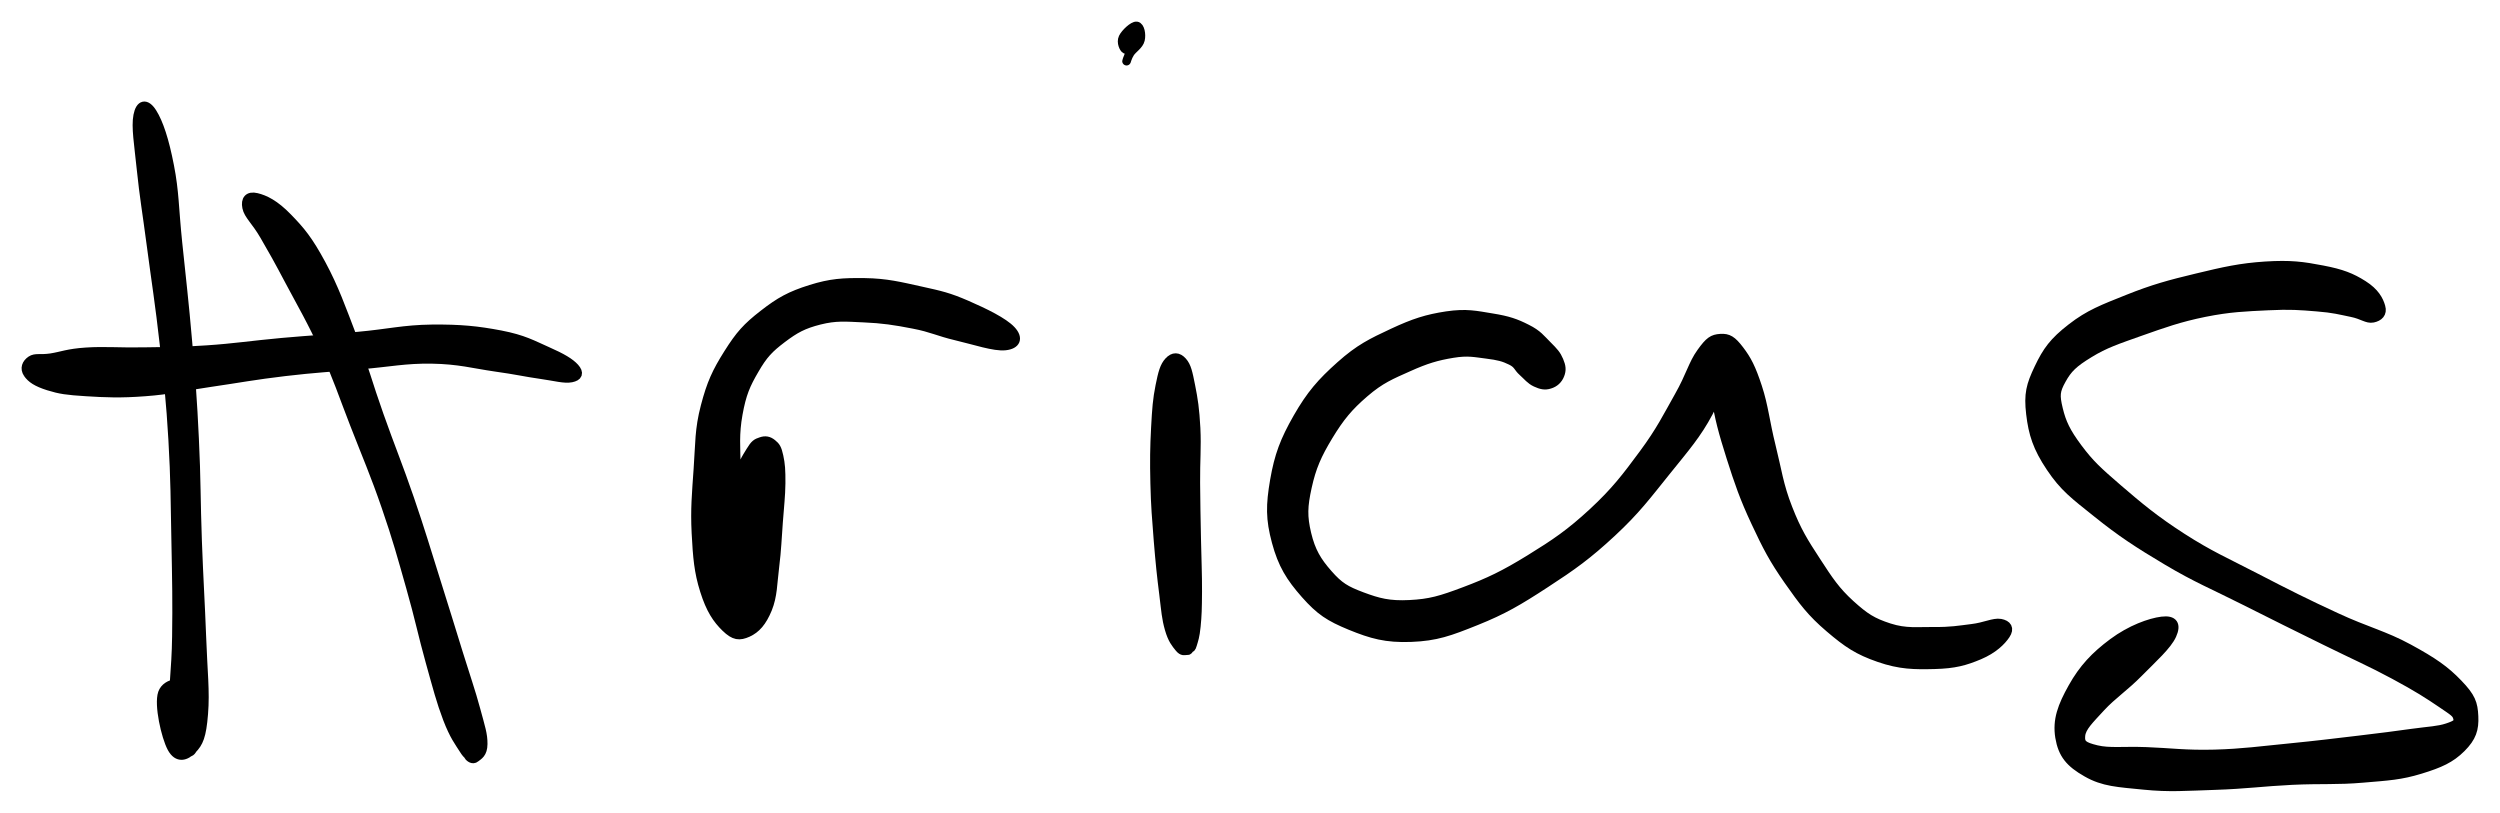
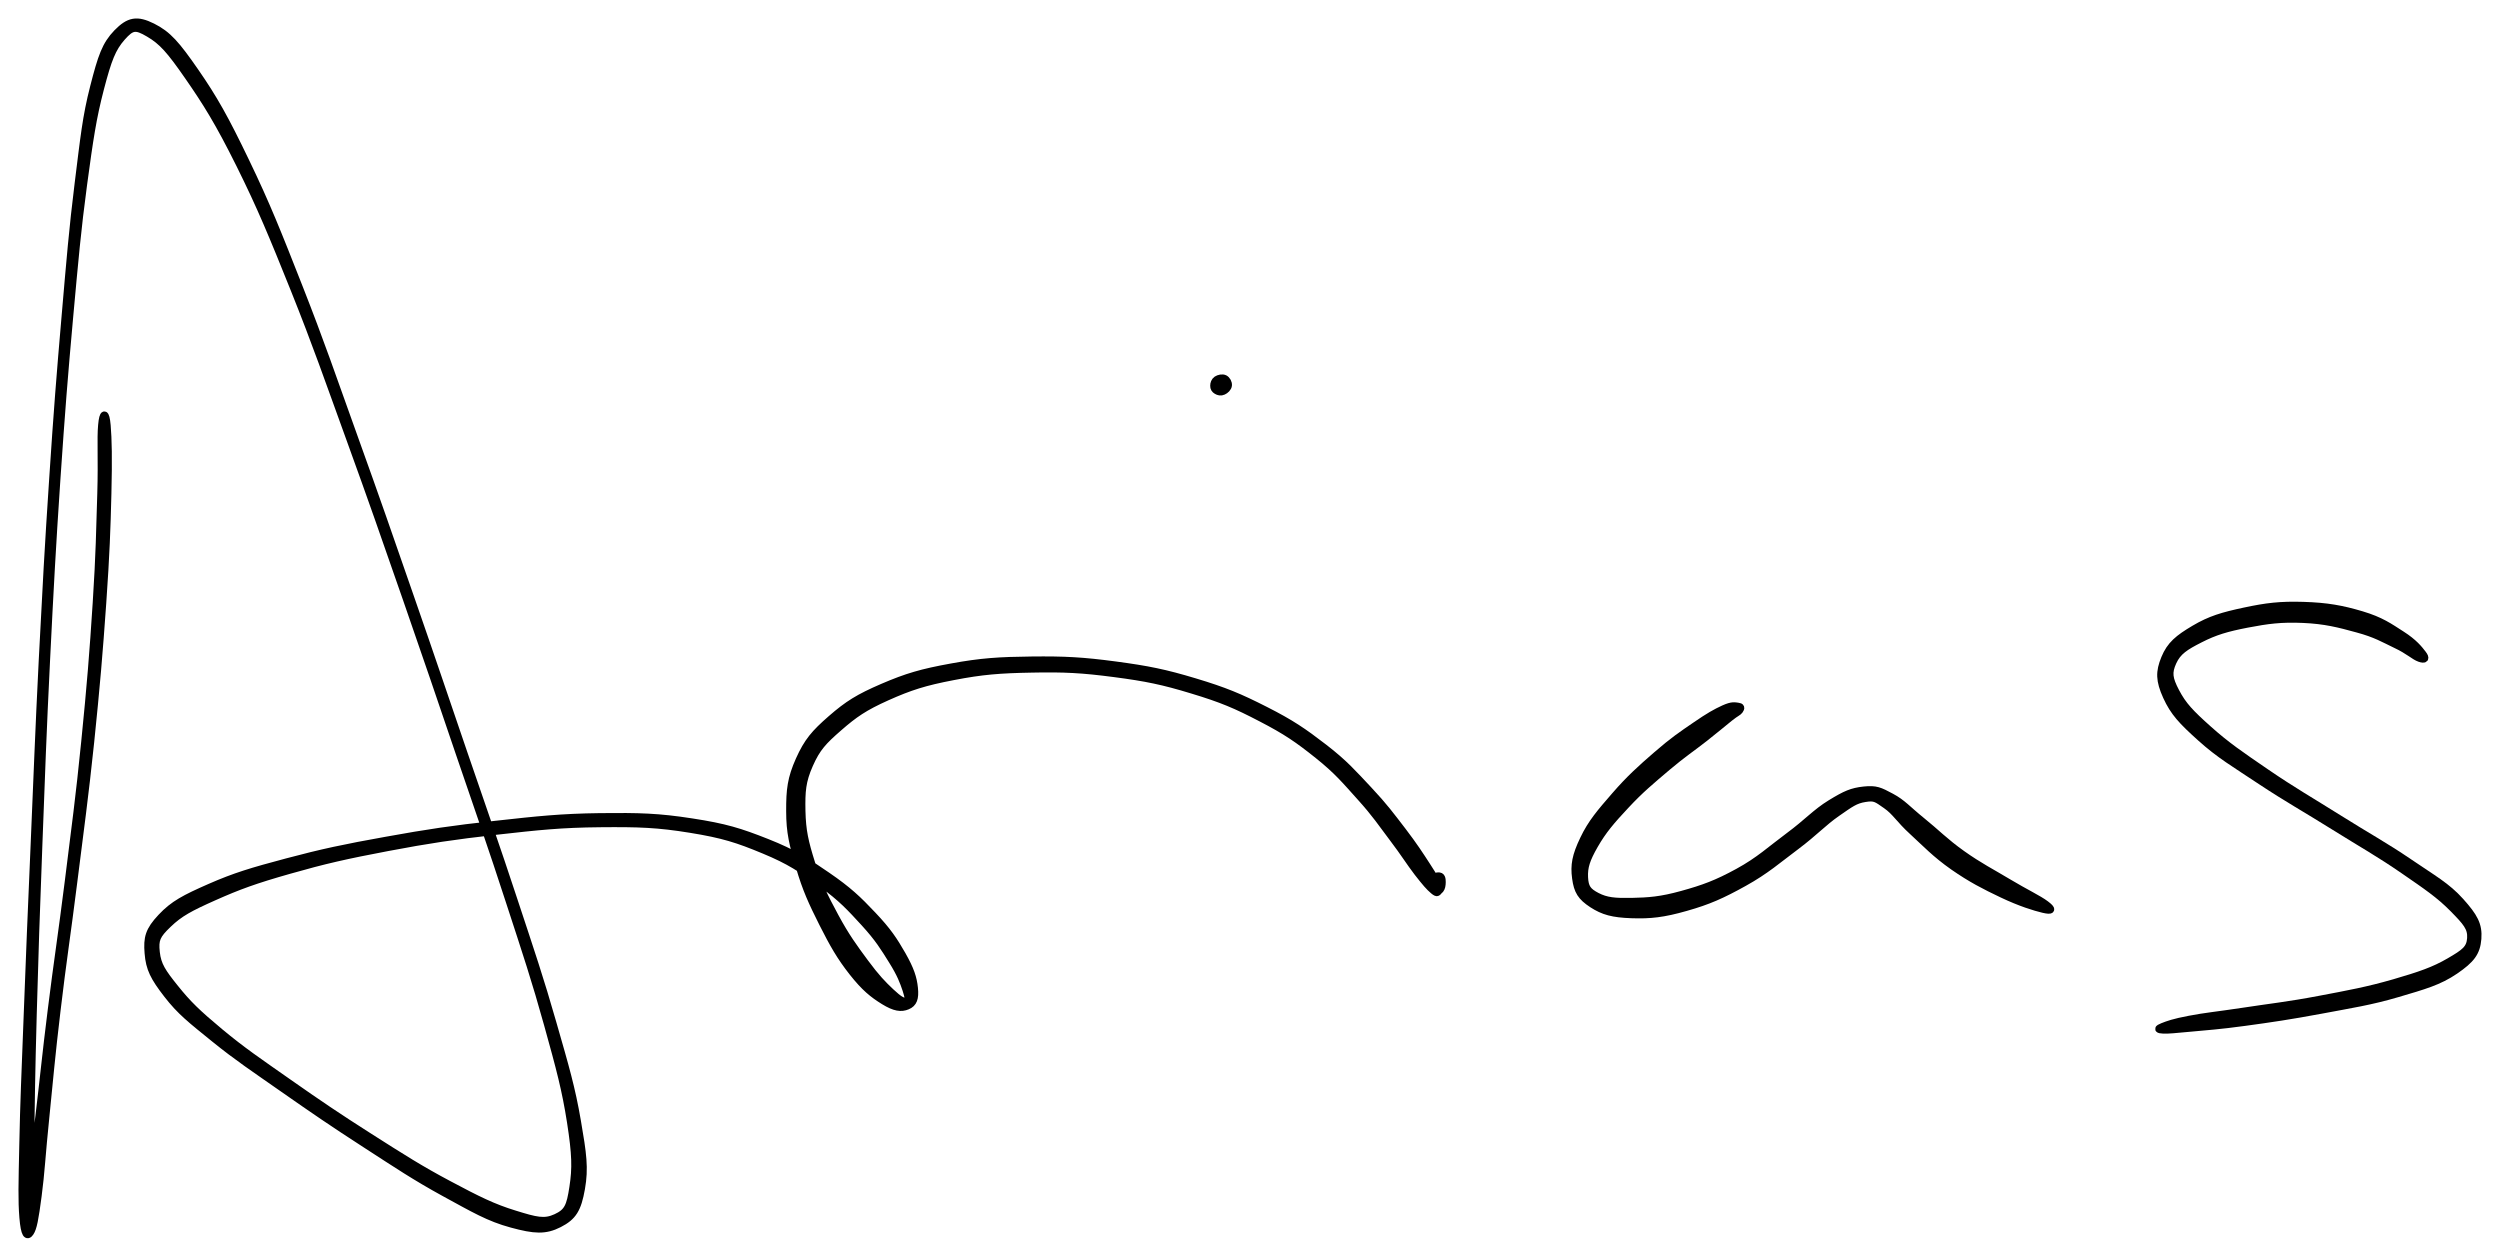
- <svg xmlns="http://www.w3.org/2000/svg" id="canvas" viewBox="308.941 180.678 289.489 94.111">
-   <path d="M 324.89,194.05 C 324.63 195.38, 324.98 197.37, 325.29 200.39 C 325.60 203.40, 325.91 205.11, 326.44 209.13 C 326.97 213.15, 327.43 215.99, 327.93 220.48 C 328.43 224.97, 328.67 227.01, 328.94 231.60 C 329.21 236.19, 329.20 238.86, 329.29 243.42 C 329.38 247.98, 329.43 250.42, 329.37 254.40 C 329.32 258.38, 328.89 260.72, 329.02 263.29 C 329.15 265.87, 329.55 266.56, 330.03 267.26 C 330.51 267.97, 331.21 268.15, 331.43 266.81 C 331.65 265.48, 331.87 261.75, 331.13 260.58 C 330.40 259.40, 328.21 259.60, 327.74 260.94 C 327.28 262.28, 328.11 265.98, 328.81 267.28 C 329.51 268.59, 330.48 268.26, 331.22 267.47 C 331.97 266.69, 332.32 265.97, 332.53 263.35 C 332.75 260.73, 332.45 258.37, 332.31 254.37 C 332.16 250.37, 331.99 247.93, 331.82 243.35 C 331.65 238.77, 331.70 236.09, 331.47 231.46 C 331.25 226.84, 331.08 224.75, 330.69 220.21 C 330.30 215.67, 329.96 212.83, 329.54 208.77 C 329.12 204.70, 329.18 202.91, 328.59 199.90 C 328.01 196.89, 327.34 194.89, 326.60 193.72 C 325.86 192.55, 325.15 192.71, 324.89 194.05" style="stroke: black; fill: black;" />
-   <path d="M 337.50,204.70 C 337.67 205.58, 338.54 206.25, 339.53 207.96 C 340.52 209.67, 341.05 210.59, 342.45 213.24 C 343.86 215.90, 345.05 217.90, 346.55 221.22 C 348.06 224.53, 348.56 226.19, 349.97 229.81 C 351.38 233.44, 352.32 235.57, 353.62 239.35 C 354.92 243.12, 355.45 245.10, 356.47 248.69 C 357.49 252.27, 357.87 254.24, 358.72 257.28 C 359.57 260.32, 359.96 261.86, 360.73 263.89 C 361.51 265.92, 362.06 266.58, 362.60 267.44 C 363.14 268.31, 363.26 268.11, 363.43 268.20 C 363.61 268.28, 363.52 267.85, 363.48 267.86 C 363.43 267.87, 363.09 268.14, 363.20 268.26 C 363.31 268.38, 363.67 268.74, 364.01 268.45 C 364.35 268.17, 364.88 267.96, 364.89 266.83 C 364.90 265.70, 364.62 264.92, 364.05 262.81 C 363.48 260.70, 362.97 259.30, 362.04 256.30 C 361.11 253.30, 360.53 251.39, 359.40 247.81 C 358.27 244.23, 357.69 242.22, 356.38 238.40 C 355.07 234.59, 354.17 232.45, 352.86 228.74 C 351.54 225.03, 351.16 223.35, 349.82 219.86 C 348.48 216.36, 347.68 214.06, 346.17 211.26 C 344.66 208.46, 343.77 207.40, 342.27 205.86 C 340.77 204.31, 339.61 203.76, 338.65 203.53 C 337.70 203.30, 337.32 203.81, 337.50 204.70" style="stroke: black; fill: black;" />
-   <path d="M 312.14,223.93 C 312.55 224.53, 313.19 224.96, 314.55 225.39 C 315.90 225.81, 316.68 225.92, 318.92 226.06 C 321.16 226.20, 322.88 226.28, 325.75 226.06 C 328.61 225.85, 330.02 225.46, 333.26 224.99 C 336.50 224.52, 338.45 224.14, 341.93 223.73 C 345.42 223.32, 347.28 223.23, 350.69 222.94 C 354.09 222.66, 355.84 222.24, 358.96 222.29 C 362.08 222.34, 363.77 222.84, 366.28 223.20 C 368.79 223.55, 369.75 223.80, 371.52 224.05 C 373.28 224.30, 374.30 224.61, 375.10 224.45 C 375.90 224.29, 376.07 223.88, 375.51 223.25 C 374.95 222.63, 374.03 222.09, 372.31 221.33 C 370.59 220.57, 369.58 219.96, 366.91 219.44 C 364.24 218.93, 362.27 218.73, 358.97 218.76 C 355.67 218.80, 353.87 219.29, 350.40 219.60 C 346.92 219.91, 345.09 220.00, 341.58 220.31 C 338.07 220.63, 336.07 220.96, 332.86 221.17 C 329.65 221.39, 328.32 221.35, 325.53 221.40 C 322.74 221.45, 321.05 221.28, 318.92 221.42 C 316.78 221.56, 316.12 221.90, 314.84 222.10 C 313.56 222.29, 313.06 222.03, 312.52 222.39 C 311.98 222.76, 311.74 223.33, 312.14 223.93" style="stroke: black; fill: black;" />
-   <path d="M 397.05,231.80 C 396.54 231.97, 396.33 232.07, 395.82 232.92 C 395.30 233.77, 394.82 234.47, 394.46 236.05 C 394.11 237.64, 394.13 238.87, 394.03 240.84 C 393.92 242.82, 393.98 244.01, 393.94 245.94 C 393.91 247.87, 393.76 249.06, 393.86 250.48 C 393.96 251.90, 394.12 252.69, 394.44 253.05 C 394.76 253.42, 395.29 253.29, 395.46 252.30 C 395.62 251.31, 395.43 250.16, 395.28 248.12 C 395.13 246.07, 394.90 244.67, 394.69 242.06 C 394.47 239.46, 394.27 237.79, 394.22 235.10 C 394.16 232.41, 394.01 230.94, 394.43 228.61 C 394.85 226.29, 395.31 225.22, 396.33 223.48 C 397.34 221.73, 398.01 221.04, 399.51 219.90 C 401.02 218.76, 401.95 218.25, 403.84 217.77 C 405.73 217.30, 406.78 217.41, 408.96 217.51 C 411.13 217.60, 412.57 217.82, 414.72 218.24 C 416.86 218.65, 417.56 219.10, 419.68 219.60 C 421.81 220.10, 424.08 220.88, 425.35 220.74 C 426.62 220.60, 426.94 219.85, 426.05 218.90 C 425.15 217.94, 423.00 216.89, 420.89 215.97 C 418.79 215.06, 417.89 214.86, 415.53 214.34 C 413.16 213.82, 411.62 213.42, 409.07 213.38 C 406.53 213.35, 405.16 213.43, 402.81 214.16 C 400.46 214.90, 399.24 215.57, 397.33 217.06 C 395.41 218.55, 394.60 219.46, 393.25 221.60 C 391.90 223.74, 391.28 225.07, 390.58 227.75 C 389.88 230.42, 389.97 232.04, 389.76 234.97 C 389.56 237.91, 389.39 239.59, 389.53 242.40 C 389.68 245.22, 389.81 246.87, 390.50 249.06 C 391.19 251.26, 391.96 252.39, 392.96 253.36 C 393.97 254.34, 394.56 254.38, 395.53 253.95 C 396.50 253.51, 397.21 252.72, 397.84 251.19 C 398.46 249.65, 398.42 248.28, 398.67 246.28 C 398.92 244.27, 398.94 243.09, 399.09 241.16 C 399.23 239.24, 399.37 238.17, 399.39 236.64 C 399.40 235.11, 399.35 234.43, 399.15 233.51 C 398.95 232.59, 398.79 232.37, 398.37 232.03 C 397.95 231.69, 397.56 231.62, 397.05 231.80" style="stroke: black; fill: black;" />
-   <path d="M 444.28,222.51 C 443.75 223.08, 443.55 223.83, 443.24 225.38 C 442.93 226.93, 442.85 228.00, 442.73 230.25 C 442.61 232.51, 442.59 234.04, 442.65 236.65 C 442.71 239.26, 442.84 240.74, 443.04 243.29 C 443.25 245.85, 443.41 247.38, 443.67 249.42 C 443.92 251.46, 443.96 252.25, 444.32 253.51 C 444.68 254.76, 445.07 255.19, 445.47 255.69 C 445.88 256.20, 446.10 256.01, 446.35 256.03 C 446.60 256.05, 446.57 255.94, 446.71 255.79 C 446.85 255.65, 446.89 255.82, 447.04 255.31 C 447.19 254.79, 447.35 254.42, 447.47 253.20 C 447.59 251.97, 447.62 251.20, 447.63 249.18 C 447.64 247.15, 447.56 245.59, 447.51 243.07 C 447.47 240.56, 447.42 239.14, 447.41 236.58 C 447.39 234.02, 447.55 232.50, 447.44 230.26 C 447.32 228.02, 447.15 226.93, 446.84 225.38 C 446.53 223.83, 446.39 223.10, 445.88 222.53 C 445.36 221.95, 444.81 221.94, 444.28 222.51" style="stroke: black; fill: black;" />
-   <path d="M 441.00,185.29 C 441.15 184.66, 440.97 183.73, 440.56 183.68 C 440.16 183.63, 439.23 184.50, 438.97 185.04 C 438.71 185.59, 439.07 186.31, 439.27 186.40 C 439.47 186.48, 439.86 185.45, 439.97 185.46 C 440.09 185.48, 439.95 186.03, 439.84 186.48 C 439.72 186.94, 439.40 187.69, 439.39 187.76 C 439.39 187.82, 439.49 187.31, 439.81 186.81 C 440.13 186.32, 440.85 185.92, 441.00 185.29" style="stroke: black; fill: black;" />
-   <path d="M 489.59,224.09 C 489.81 223.53, 489.77 223.11, 489.48 222.43 C 489.19 221.74, 488.88 221.41, 488.14 220.67 C 487.39 219.93, 487.03 219.37, 485.74 218.73 C 484.46 218.08, 483.58 217.77, 481.72 217.47 C 479.87 217.17, 478.76 216.89, 476.46 217.23 C 474.16 217.58, 472.69 218.05, 470.22 219.20 C 467.76 220.35, 466.36 221.02, 464.15 222.99 C 461.94 224.96, 460.71 226.37, 459.18 229.04 C 457.66 231.70, 457.01 233.43, 456.51 236.31 C 456.02 239.18, 456.00 240.77, 456.71 243.41 C 457.42 246.05, 458.35 247.54, 460.07 249.49 C 461.79 251.43, 462.86 252.13, 465.31 253.14 C 467.77 254.14, 469.42 254.62, 472.33 254.51 C 475.25 254.40, 476.79 253.83, 479.90 252.58 C 483.01 251.33, 484.75 250.31, 487.89 248.26 C 491.03 246.22, 492.79 244.96, 495.59 242.36 C 498.39 239.76, 499.64 238.05, 501.88 235.27 C 504.13 232.48, 505.46 230.96, 506.80 228.44 C 508.14 225.92, 508.26 224.23, 508.57 222.67 C 508.88 221.11, 508.55 220.76, 508.37 220.63 C 508.19 220.51, 507.81 220.82, 507.67 222.03 C 507.52 223.23, 507.29 224.33, 507.62 226.65 C 507.96 228.98, 508.44 230.75, 509.36 233.65 C 510.28 236.54, 510.88 238.30, 512.21 241.14 C 513.54 243.99, 514.29 245.43, 516.00 247.88 C 517.72 250.33, 518.67 251.61, 520.78 253.41 C 522.88 255.20, 524.09 256.01, 526.52 256.85 C 528.96 257.70, 530.64 257.71, 532.96 257.65 C 535.28 257.59, 536.48 257.25, 538.13 256.56 C 539.78 255.86, 540.72 254.92, 541.21 254.18 C 541.70 253.44, 541.38 252.99, 540.59 252.84 C 539.80 252.70, 538.80 253.26, 537.26 253.44 C 535.73 253.63, 534.83 253.80, 532.92 253.78 C 531.01 253.76, 529.65 253.98, 527.70 253.35 C 525.76 252.72, 524.90 252.17, 523.21 250.64 C 521.52 249.10, 520.72 247.89, 519.28 245.67 C 517.83 243.45, 517.03 242.19, 515.99 239.52 C 514.94 236.85, 514.75 235.12, 514.05 232.32 C 513.35 229.51, 513.21 227.73, 512.48 225.51 C 511.75 223.28, 511.25 222.33, 510.38 221.19 C 509.52 220.06, 509.05 219.78, 508.16 219.84 C 507.26 219.90, 506.87 220.15, 505.91 221.49 C 504.94 222.83, 504.67 224.20, 503.34 226.54 C 502.01 228.89, 501.23 230.53, 499.24 233.22 C 497.25 235.91, 496.02 237.55, 493.39 239.99 C 490.76 242.42, 489.05 243.58, 486.08 245.41 C 483.11 247.24, 481.34 248.08, 478.55 249.13 C 475.77 250.18, 474.54 250.54, 472.16 250.66 C 469.79 250.78, 468.54 250.44, 466.66 249.74 C 464.77 249.03, 464.01 248.58, 462.74 247.13 C 461.46 245.68, 460.76 244.51, 460.28 242.50 C 459.80 240.48, 459.84 239.32, 460.34 237.05 C 460.84 234.78, 461.47 233.34, 462.79 231.16 C 464.11 228.99, 465.10 227.78, 466.95 226.19 C 468.81 224.59, 470.01 224.11, 472.05 223.20 C 474.09 222.28, 475.34 221.92, 477.15 221.62 C 478.96 221.32, 479.76 221.55, 481.11 221.71 C 482.46 221.88, 483.07 222.04, 483.90 222.45 C 484.73 222.85, 484.68 223.23, 485.25 223.73 C 485.82 224.24, 486.14 224.69, 486.77 224.98 C 487.40 225.27, 487.83 225.37, 488.39 225.19 C 488.96 225.02, 489.37 224.64, 489.59 224.09" style="stroke: black; fill: black;" />
-   <path d="M 584.65,216.20 C 584.43 215.42, 583.95 214.51, 582.59 213.65 C 581.23 212.79, 580.11 212.34, 577.85 211.91 C 575.58 211.47, 574.17 211.28, 571.27 211.46 C 568.37 211.65, 566.51 212.07, 563.32 212.84 C 560.14 213.60, 558.26 214.12, 555.35 215.28 C 552.45 216.44, 550.86 217.03, 548.80 218.63 C 546.73 220.23, 545.96 221.31, 545.01 223.30 C 544.06 225.29, 543.79 226.30, 544.06 228.60 C 544.33 230.90, 544.83 232.50, 546.38 234.81 C 547.93 237.12, 549.11 237.99, 551.82 240.15 C 554.52 242.32, 556.51 243.63, 559.91 245.65 C 563.31 247.67, 565.18 248.40, 568.83 250.24 C 572.48 252.09, 574.67 253.15, 578.14 254.87 C 581.61 256.58, 583.49 257.39, 586.18 258.84 C 588.88 260.29, 590.17 261.13, 591.63 262.12 C 593.10 263.12, 593.37 263.26, 593.51 263.82 C 593.65 264.38, 593.38 264.58, 592.33 264.93 C 591.27 265.28, 590.29 265.29, 588.24 265.57 C 586.19 265.86, 584.91 266.02, 582.08 266.36 C 579.25 266.69, 577.41 266.93, 574.07 267.26 C 570.73 267.58, 568.69 267.89, 565.37 267.98 C 562.05 268.07, 560.21 267.79, 557.47 267.69 C 554.74 267.59, 553.23 267.83, 551.71 267.47 C 550.20 267.10, 549.80 266.83, 549.90 265.85 C 550.00 264.88, 550.88 264.05, 552.22 262.59 C 553.56 261.14, 554.96 260.25, 556.60 258.58 C 558.25 256.91, 559.92 255.42, 560.46 254.22 C 561.00 253.02, 560.65 252.41, 559.28 252.58 C 557.91 252.75, 555.66 253.55, 553.59 255.09 C 551.52 256.63, 550.16 258.08, 548.93 260.27 C 547.70 262.46, 547.11 264.06, 547.43 266.04 C 547.76 268.02, 548.61 269.04, 550.57 270.15 C 552.52 271.27, 554.22 271.32, 557.20 271.62 C 560.18 271.92, 562.05 271.75, 565.48 271.64 C 568.91 271.53, 570.93 271.23, 574.34 271.06 C 577.75 270.90, 579.56 271.07, 582.53 270.81 C 585.50 270.56, 586.92 270.49, 589.20 269.79 C 591.49 269.09, 592.72 268.53, 593.96 267.30 C 595.20 266.06, 595.49 265.11, 595.42 263.62 C 595.35 262.13, 595.11 261.41, 593.60 259.84 C 592.09 258.26, 590.69 257.29, 587.86 255.75 C 585.03 254.21, 582.98 253.77, 579.45 252.13 C 575.92 250.50, 573.77 249.42, 570.20 247.57 C 566.63 245.72, 564.81 244.96, 561.61 242.90 C 558.41 240.84, 556.62 239.33, 554.21 237.26 C 551.81 235.19, 550.95 234.40, 549.57 232.56 C 548.19 230.71, 547.69 229.63, 547.31 228.05 C 546.93 226.47, 546.96 225.94, 547.68 224.65 C 548.39 223.36, 549.05 222.72, 550.87 221.61 C 552.69 220.49, 554.12 220.03, 556.79 219.08 C 559.46 218.14, 561.27 217.48, 564.22 216.88 C 567.17 216.29, 568.93 216.24, 571.54 216.11 C 574.14 215.98, 575.30 216.08, 577.24 216.24 C 579.18 216.39, 579.94 216.62, 581.23 216.88 C 582.53 217.14, 583.03 217.67, 583.72 217.53 C 584.40 217.39, 584.88 216.97, 584.65 216.20" style="stroke: black; fill: black;" />
+ <svg xmlns="http://www.w3.org/2000/svg" id="canvas" viewBox="313.568 72.741 338.231 170.026">
+   <path d="M 327.34,130.29 C 327.17 132.14, 327.37 134.73, 327.23 139.53 C 327.08 144.33, 327.04 147.61, 326.61 154.31 C 326.18 161.02, 325.82 165.52, 325.06 173.06 C 324.31 180.60, 323.73 184.77, 322.83 192.01 C 321.92 199.25, 321.33 202.92, 320.54 209.28 C 319.74 215.64, 319.46 218.78, 318.85 223.81 C 318.25 228.83, 317.82 231.29, 317.52 234.41 C 317.22 237.53, 317.30 238.81, 317.36 239.41 C 317.41 240.01, 317.73 239.80, 317.80 237.43 C 317.87 235.06, 317.66 233.07, 317.71 227.57 C 317.76 222.07, 317.82 218.01, 318.04 209.91 C 318.26 201.81, 318.44 196.65, 318.80 187.08 C 319.16 177.52, 319.35 171.98, 319.84 162.08 C 320.33 152.18, 320.62 146.87, 321.24 137.59 C 321.87 128.32, 322.24 123.69, 322.96 115.71 C 323.69 107.73, 324.02 103.91, 324.85 97.71 C 325.69 91.51, 326.10 88.71, 327.14 84.72 C 328.18 80.74, 328.75 79.27, 330.06 77.78 C 331.38 76.29, 331.92 76.20, 333.71 77.26 C 335.51 78.31, 336.58 79.52, 339.04 83.07 C 341.50 86.62, 343.14 89.22, 346.01 94.99 C 348.88 100.77, 350.41 104.49, 353.40 111.93 C 356.38 119.37, 357.92 123.86, 360.95 132.21 C 363.98 140.56, 365.57 145.15, 368.54 153.69 C 371.51 162.22, 373.02 166.71, 375.80 174.88 C 378.58 183.04, 380.07 187.22, 382.44 194.52 C 384.82 201.81, 386.00 205.34, 387.67 211.35 C 389.34 217.36, 390.09 220.15, 390.78 224.56 C 391.46 228.96, 391.50 230.79, 391.10 233.37 C 390.71 235.95, 390.39 236.74, 388.80 237.47 C 387.22 238.20, 386.08 237.90, 383.18 237.00 C 380.28 236.11, 378.22 235.09, 374.30 233.00 C 370.38 230.92, 367.92 229.34, 363.58 226.58 C 359.23 223.81, 356.62 222.04, 352.57 219.20 C 348.52 216.36, 346.39 214.93, 343.32 212.38 C 340.26 209.83, 338.98 208.59, 337.25 206.43 C 335.52 204.28, 334.88 203.33, 334.69 201.59 C 334.50 199.86, 334.74 199.27, 336.31 197.77 C 337.88 196.26, 339.26 195.53, 342.54 194.07 C 345.82 192.61, 348.02 191.80, 352.71 190.47 C 357.40 189.13, 360.40 188.45, 366.00 187.39 C 371.60 186.33, 374.95 185.83, 380.70 185.18 C 386.45 184.53, 389.50 184.21, 394.76 184.16 C 400.02 184.11, 402.57 184.20, 407.00 184.92 C 411.43 185.64, 413.37 186.27, 416.91 187.74 C 420.46 189.21, 422.00 190.28, 424.72 192.26 C 427.44 194.23, 428.60 195.51, 430.52 197.60 C 432.44 199.70, 433.17 200.92, 434.30 202.73 C 435.43 204.54, 435.80 205.56, 436.17 206.66 C 436.53 207.75, 436.54 208.16, 436.12 208.22 C 435.71 208.28, 435.19 207.99, 434.08 206.95 C 432.97 205.90, 432.10 205.01, 430.60 202.98 C 429.09 200.94, 428.00 199.46, 426.55 196.77 C 425.10 194.08, 424.25 192.39, 423.35 189.53 C 422.45 186.67, 422.10 185.14, 422.04 182.46 C 421.99 179.79, 422.08 178.43, 423.08 176.17 C 424.08 173.91, 424.95 173.00, 427.05 171.17 C 429.15 169.34, 430.48 168.41, 433.58 167.02 C 436.67 165.64, 438.62 165.01, 442.54 164.26 C 446.46 163.50, 448.82 163.32, 453.18 163.24 C 457.54 163.15, 459.99 163.28, 464.33 163.85 C 468.67 164.42, 470.91 164.88, 474.88 166.09 C 478.86 167.29, 480.81 168.12, 484.20 169.89 C 487.60 171.65, 489.19 172.75, 491.88 174.90 C 494.57 177.05, 495.63 178.37, 497.66 180.62 C 499.69 182.87, 500.49 184.11, 502.03 186.15 C 503.57 188.18, 504.28 189.37, 505.37 190.79 C 506.47 192.20, 506.93 192.73, 507.51 193.22 C 508.09 193.71, 508.03 193.41, 508.26 193.24 C 508.49 193.07, 508.62 192.77, 508.65 192.39 C 508.68 192.00, 508.70 191.46, 508.42 191.31 C 508.13 191.17, 507.39 191.40, 507.22 191.66 C 507.05 191.92, 507.39 192.32, 507.57 192.61 C 507.74 192.91, 507.96 193.13, 508.09 193.14 C 508.22 193.16, 508.51 193.33, 508.21 192.68 C 507.92 192.03, 507.60 191.40, 506.62 189.90 C 505.64 188.39, 504.89 187.22, 503.32 185.16 C 501.74 183.11, 500.86 181.89, 498.74 179.63 C 496.61 177.37, 495.48 176.04, 492.68 173.88 C 489.88 171.72, 488.24 170.60, 484.75 168.83 C 481.25 167.05, 479.27 166.22, 475.21 165.00 C 471.16 163.78, 468.88 163.32, 464.47 162.73 C 460.06 162.14, 457.60 162.01, 453.16 162.06 C 448.73 162.11, 446.33 162.26, 442.30 163.00 C 438.27 163.73, 436.26 164.32, 433.00 165.72 C 429.75 167.12, 428.29 168.03, 426.03 170.00 C 423.77 171.97, 422.83 173.07, 421.71 175.56 C 420.59 178.06, 420.42 179.59, 420.43 182.48 C 420.43 185.37, 420.85 186.99, 421.74 190.02 C 422.63 193.05, 423.44 194.80, 424.87 197.65 C 426.31 200.50, 427.25 202.16, 428.91 204.27 C 430.57 206.37, 431.67 207.25, 433.16 208.17 C 434.64 209.08, 435.50 209.18, 436.32 208.83 C 437.15 208.49, 437.40 207.81, 437.26 206.43 C 437.12 205.05, 436.75 203.92, 435.63 201.94 C 434.50 199.97, 433.67 198.70, 431.64 196.56 C 429.61 194.41, 428.32 193.18, 425.45 191.21 C 422.59 189.25, 420.98 188.17, 417.32 186.72 C 413.66 185.27, 411.67 184.65, 407.15 183.96 C 402.64 183.26, 400.06 183.19, 394.75 183.25 C 389.44 183.32, 386.39 183.65, 380.60 184.29 C 374.82 184.92, 371.47 185.42, 365.83 186.44 C 360.19 187.45, 357.17 188.09, 352.40 189.36 C 347.63 190.63, 345.38 191.30, 341.98 192.79 C 338.57 194.29, 337.05 195.07, 335.38 196.85 C 333.71 198.63, 333.46 199.61, 333.63 201.69 C 333.79 203.78, 334.40 204.96, 336.19 207.27 C 337.98 209.59, 339.44 210.71, 342.60 213.27 C 345.75 215.82, 347.89 217.22, 351.96 220.07 C 356.04 222.92, 358.63 224.70, 362.98 227.51 C 367.32 230.32, 369.74 231.95, 373.70 234.12 C 377.67 236.28, 379.69 237.50, 382.80 238.34 C 385.90 239.18, 387.33 239.27, 389.21 238.31 C 391.09 237.35, 391.72 236.33, 392.21 233.55 C 392.70 230.77, 392.43 228.89, 391.66 224.41 C 390.89 219.93, 390.08 217.18, 388.35 211.16 C 386.63 205.14, 385.43 201.62, 383.02 194.33 C 380.62 187.03, 379.12 182.86, 376.33 174.69 C 373.54 166.53, 372.04 162.04, 369.07 153.50 C 366.11 144.96, 364.52 140.37, 361.51 132.00 C 358.51 123.64, 356.99 119.15, 354.05 111.67 C 351.11 104.19, 349.63 100.45, 346.81 94.60 C 344.00 88.75, 342.49 86.07, 339.97 82.43 C 337.44 78.78, 336.29 77.43, 334.19 76.38 C 332.08 75.33, 331.01 75.56, 329.42 77.18 C 327.84 78.81, 327.31 80.41, 326.26 84.50 C 325.21 88.58, 324.94 91.39, 324.16 97.62 C 323.39 103.85, 323.08 107.67, 322.39 115.66 C 321.70 123.65, 321.33 128.28, 320.72 137.56 C 320.10 146.84, 319.82 152.15, 319.31 162.05 C 318.81 171.95, 318.62 177.49, 318.21 187.06 C 317.80 196.63, 317.58 201.78, 317.28 209.88 C 316.97 217.98, 316.79 222.04, 316.68 227.55 C 316.56 233.07, 316.50 235.07, 316.69 237.46 C 316.89 239.85, 317.25 240.08, 317.65 239.50 C 318.06 238.91, 318.29 237.67, 318.70 234.55 C 319.12 231.43, 319.22 228.94, 319.74 223.91 C 320.25 218.87, 320.51 215.73, 321.27 209.37 C 322.02 203.00, 322.61 199.34, 323.52 192.10 C 324.43 184.85, 325.02 180.68, 325.81 173.14 C 326.59 165.59, 326.97 161.09, 327.44 154.37 C 327.91 147.65, 328.02 144.37, 328.14 139.56 C 328.26 134.74, 328.20 132.15, 328.04 130.29 C 327.88 128.44, 327.50 128.45, 327.34 130.29" style="stroke: black; fill: black;" />
+   <path d="M 478.18,125.59 C 478.43 125.74, 478.74 125.82, 479.05 125.67 C 479.37 125.53, 479.70 125.22, 479.74 124.88 C 479.78 124.54, 479.56 124.13, 479.25 123.97 C 478.94 123.82, 478.48 123.92, 478.19 124.11 C 477.90 124.31, 477.80 124.64, 477.80 124.93 C 477.79 125.23, 477.92 125.44, 478.18 125.59" style="stroke: black; fill: black;" />
+   <path d="M 548.70,168.31 C 548.28 168.27, 547.96 168.11, 546.81 168.63 C 545.67 169.15, 544.79 169.65, 542.97 170.90 C 541.14 172.15, 539.89 172.99, 537.71 174.89 C 535.53 176.78, 534.06 178.10, 532.08 180.38 C 530.10 182.66, 528.88 184.06, 527.82 186.29 C 526.75 188.52, 526.52 189.79, 526.76 191.54 C 526.99 193.29, 527.48 194.07, 528.99 195.06 C 530.50 196.04, 531.77 196.38, 534.30 196.47 C 536.83 196.56, 538.60 196.37, 541.64 195.50 C 544.69 194.64, 546.52 193.82, 549.51 192.16 C 552.50 190.50, 554.08 189.07, 556.60 187.19 C 559.11 185.30, 560.22 184.02, 562.08 182.73 C 563.94 181.44, 564.55 180.96, 565.89 180.75 C 567.22 180.53, 567.46 180.77, 568.75 181.67 C 570.04 182.56, 570.51 183.56, 572.33 185.22 C 574.14 186.88, 575.41 188.26, 577.83 189.96 C 580.26 191.65, 582.02 192.55, 584.46 193.71 C 586.90 194.87, 588.85 195.47, 590.03 195.75 C 591.21 196.02, 591.29 195.81, 590.34 195.09 C 589.39 194.37, 587.56 193.51, 585.29 192.15 C 583.03 190.79, 581.36 189.96, 579.01 188.29 C 576.66 186.62, 575.47 185.34, 573.55 183.80 C 571.63 182.25, 570.98 181.39, 569.42 180.56 C 567.86 179.73, 567.38 179.48, 565.74 179.65 C 564.11 179.83, 563.27 180.20, 561.24 181.44 C 559.22 182.68, 558.11 184.00, 555.61 185.85 C 553.10 187.71, 551.61 189.15, 548.72 190.73 C 545.83 192.31, 544.04 192.96, 541.15 193.76 C 538.27 194.56, 536.62 194.67, 534.31 194.72 C 532.01 194.76, 530.89 194.66, 529.61 194.00 C 528.34 193.34, 527.99 192.82, 527.92 191.43 C 527.86 190.04, 528.18 189.01, 529.30 187.06 C 530.42 185.11, 531.55 183.78, 533.52 181.68 C 535.48 179.57, 536.98 178.34, 539.12 176.52 C 541.26 174.71, 542.51 173.91, 544.20 172.58 C 545.89 171.25, 546.62 170.61, 547.56 169.86 C 548.50 169.11, 548.69 169.14, 548.92 168.83 C 549.14 168.52, 549.12 168.35, 548.70 168.31" style="stroke: black; fill: black;" />
+   <path d="M 641.34,161.21 C 640.86 160.58, 640.15 159.67, 638.49 158.61 C 636.83 157.55, 635.70 156.71, 633.05 155.92 C 630.39 155.13, 628.39 154.77, 625.23 154.67 C 622.07 154.57, 620.21 154.80, 617.25 155.43 C 614.30 156.06, 612.61 156.55, 610.45 157.83 C 608.29 159.11, 607.20 159.99, 606.45 161.82 C 605.70 163.65, 605.72 164.81, 606.69 166.96 C 607.67 169.11, 608.76 170.27, 611.31 172.56 C 613.86 174.86, 615.85 176.01, 619.46 178.41 C 623.08 180.81, 625.53 182.15, 629.38 184.56 C 633.24 186.97, 635.54 188.24, 638.75 190.46 C 641.96 192.67, 643.61 193.79, 645.43 195.63 C 647.25 197.48, 647.94 198.24, 647.85 199.68 C 647.75 201.12, 647.03 201.63, 644.95 202.84 C 642.87 204.05, 641.00 204.69, 637.46 205.72 C 633.93 206.74, 631.37 207.21, 627.29 207.98 C 623.20 208.76, 620.54 209.04, 617.03 209.58 C 613.53 210.11, 611.96 210.24, 609.78 210.66 C 607.61 211.07, 606.87 211.36, 606.16 211.64 C 605.45 211.93, 605.48 212.04, 606.24 212.08 C 606.99 212.11, 607.74 212.02, 609.95 211.82 C 612.15 211.61, 613.73 211.52, 617.25 211.04 C 620.77 210.56, 623.42 210.17, 627.55 209.40 C 631.68 208.62, 634.26 208.24, 637.89 207.17 C 641.52 206.10, 643.54 205.54, 645.72 204.05 C 647.89 202.56, 648.63 201.62, 648.78 199.74 C 648.92 197.87, 648.30 196.76, 646.44 194.69 C 644.58 192.62, 642.75 191.64, 639.47 189.40 C 636.19 187.17, 633.89 185.94, 630.04 183.52 C 626.18 181.10, 623.75 179.72, 620.21 177.30 C 616.67 174.88, 614.79 173.60, 612.34 171.41 C 609.89 169.22, 608.90 168.18, 607.94 166.35 C 606.98 164.53, 606.89 163.72, 607.54 162.29 C 608.19 160.86, 609.20 160.22, 611.21 159.20 C 613.22 158.17, 614.82 157.70, 617.61 157.16 C 620.40 156.63, 622.18 156.39, 625.16 156.52 C 628.14 156.65, 629.99 157.13, 632.50 157.82 C 635.02 158.50, 636.06 159.16, 637.74 159.96 C 639.43 160.75, 640.20 161.54, 640.92 161.79 C 641.64 162.04, 641.83 161.85, 641.34 161.21" style="stroke: black; fill: black;" />
</svg>
